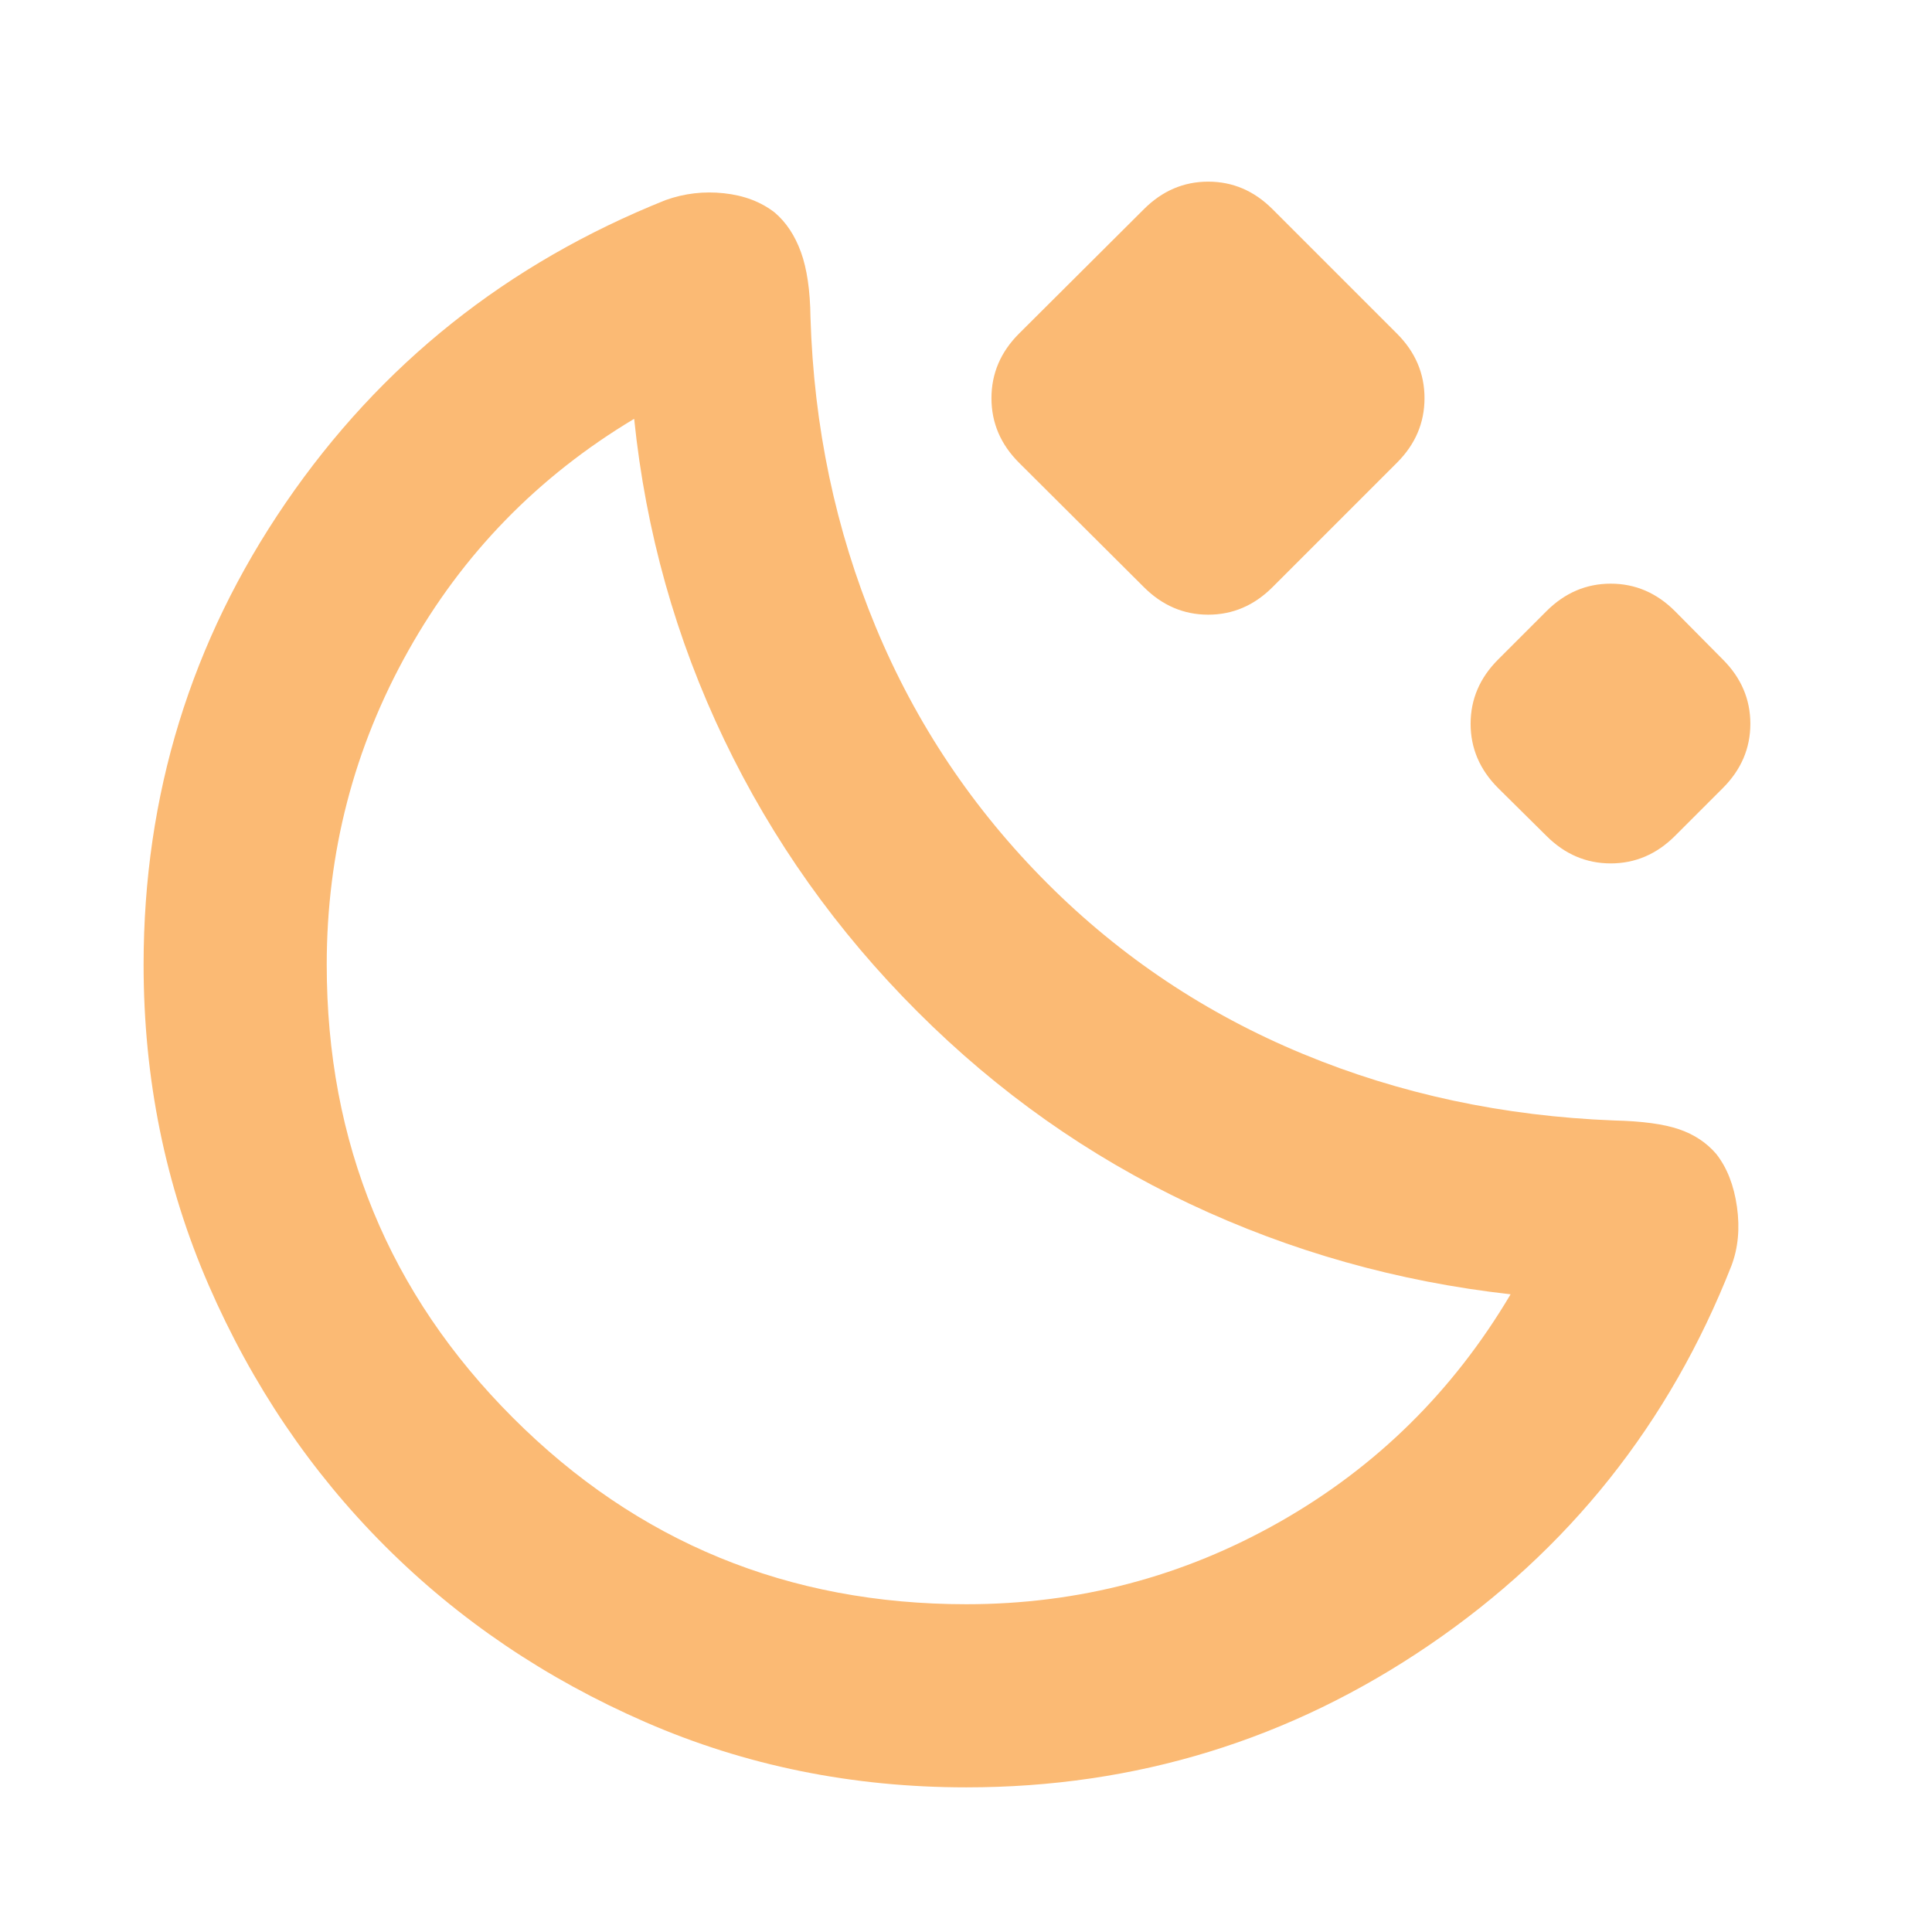
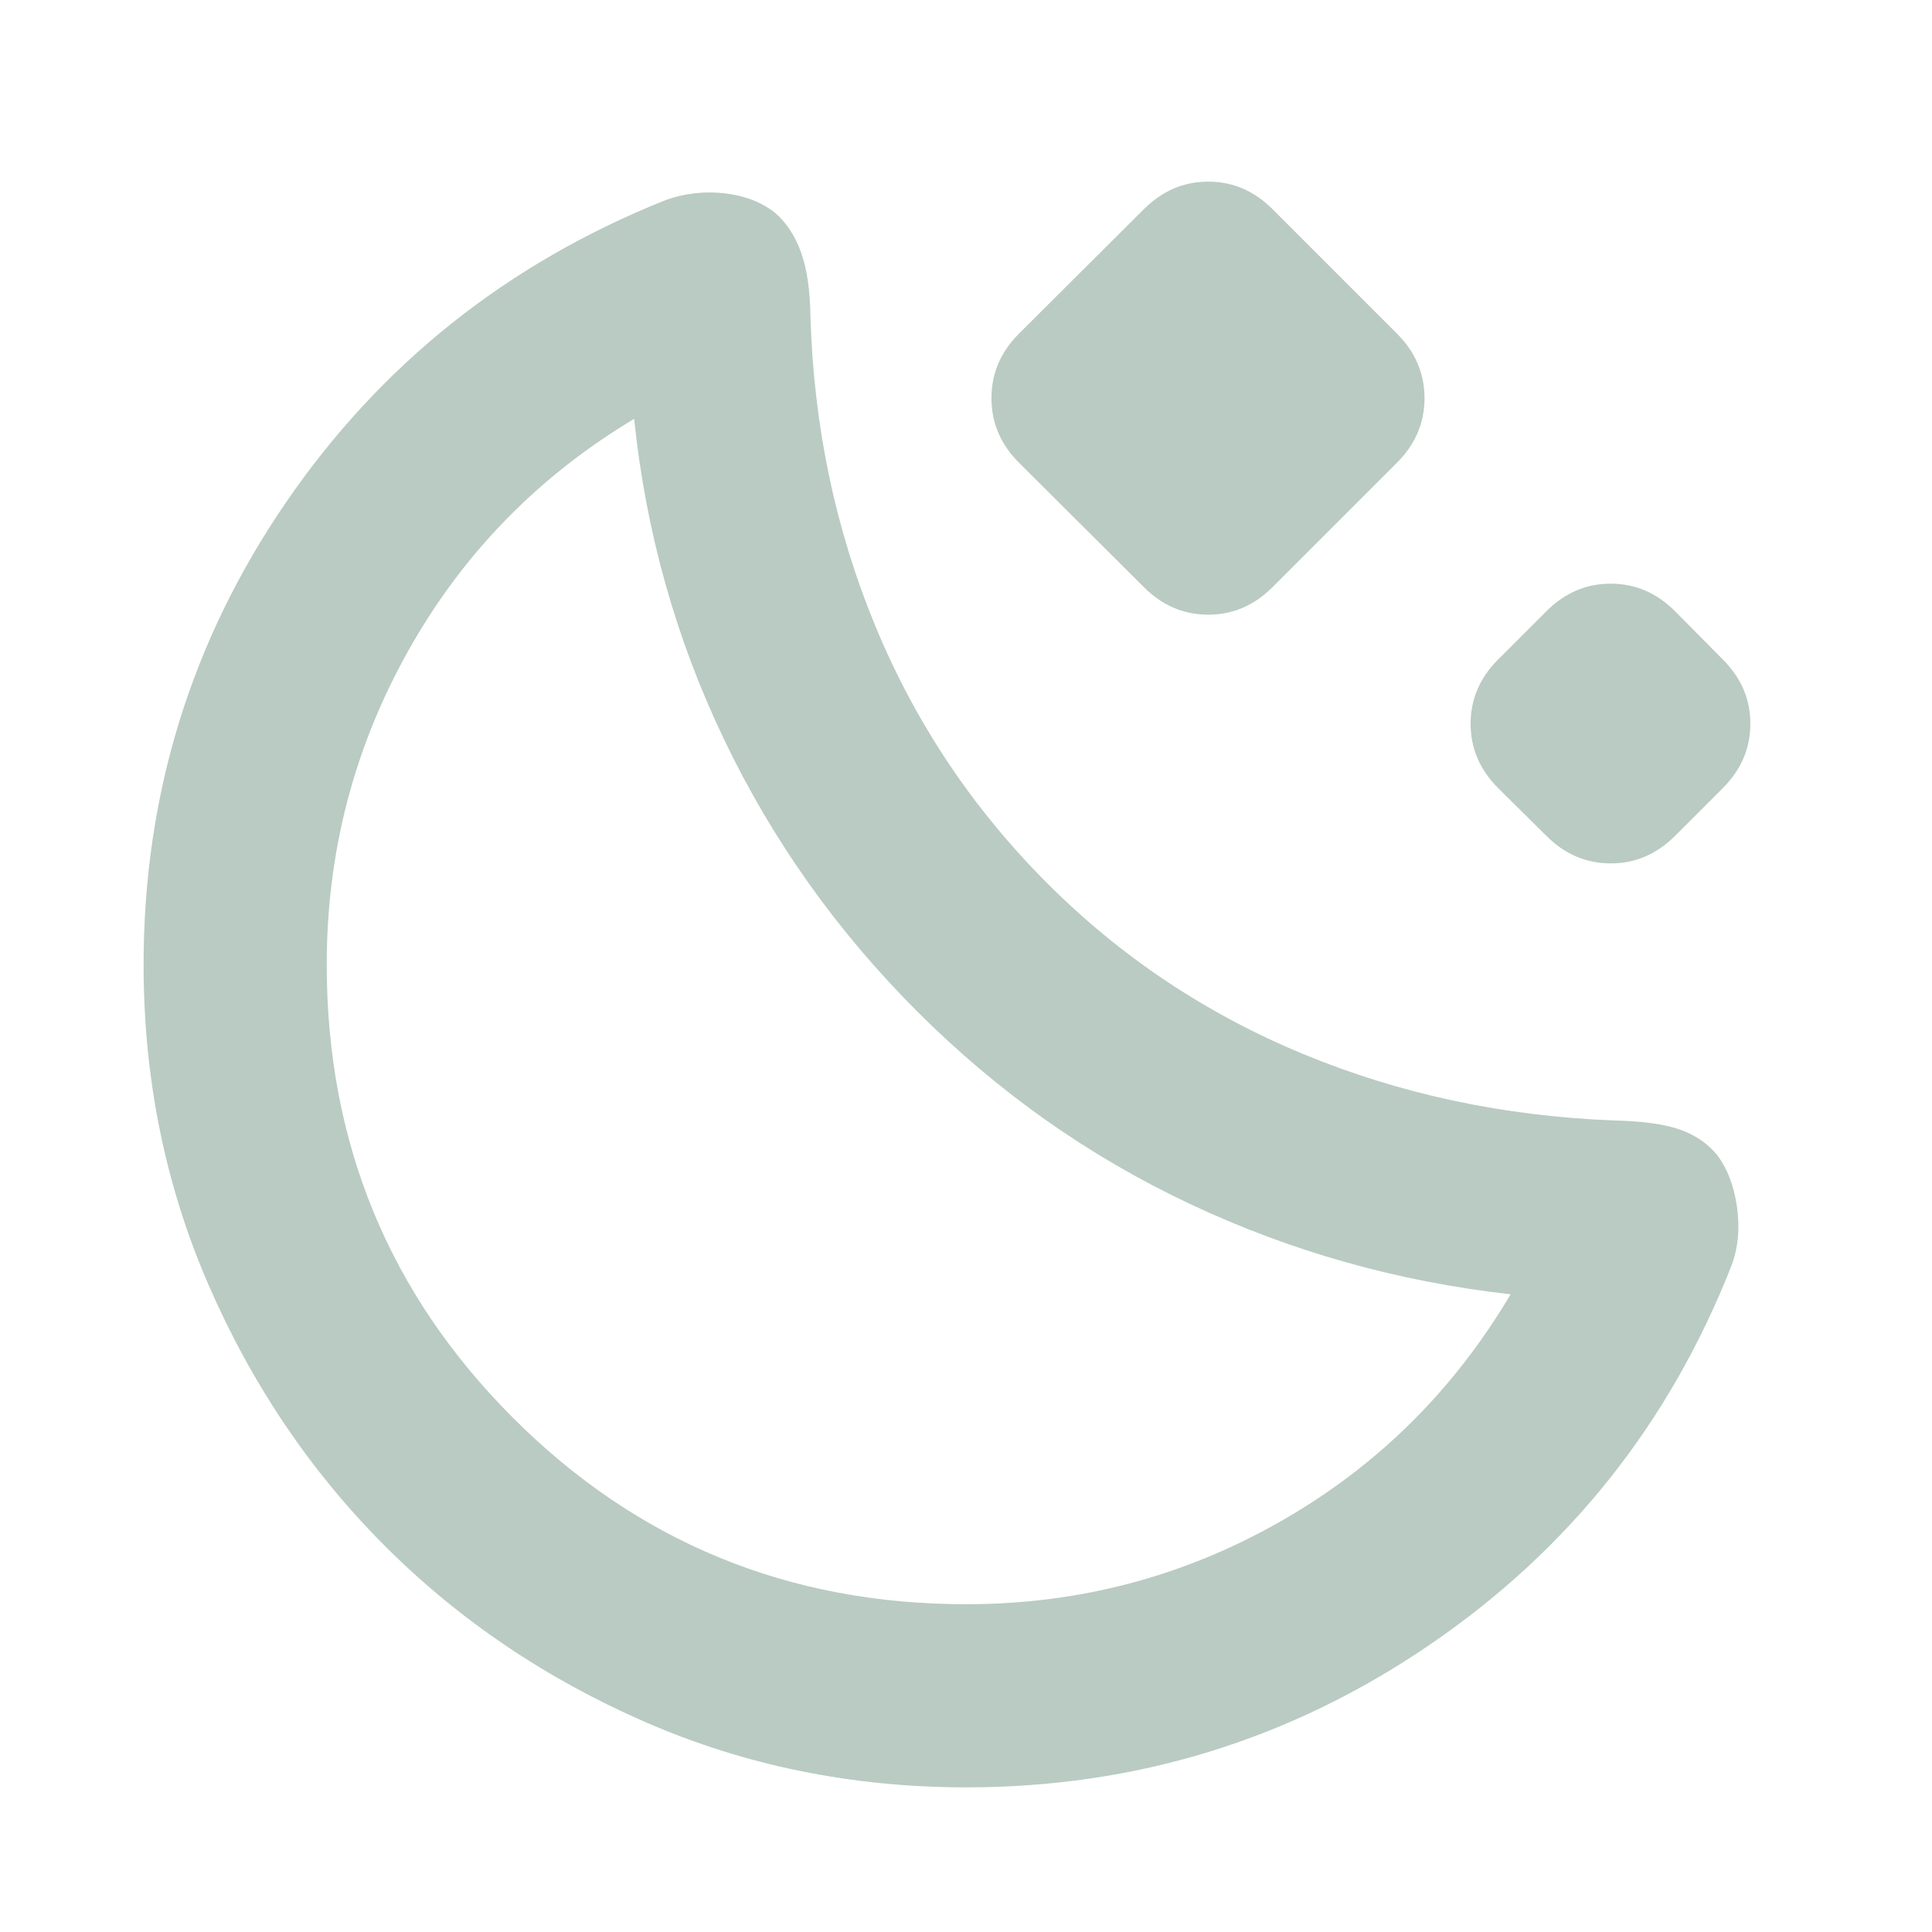
- <svg xmlns="http://www.w3.org/2000/svg" height="500px" viewBox="0 -960 960 960" width="500px" fill="#fbba74">
+ <svg xmlns="http://www.w3.org/2000/svg" height="500px" viewBox="0 -960 960 960" width="500px" fill="#b9cbc3">
  <path d="M480.13-71.87q-84.96 0-159.29-32.36-74.34-32.36-129.56-87.57-55.21-55.22-87.57-129.56-32.36-74.34-32.36-159.29 0-126.39 70.65-229.55 70.65-103.15 188.76-150.39 14-5 29-3.38t25.24 9.62q8.48 7.24 12.98 19.62t4.74 32.38q2.48 81.63 32.36 153.73T520.48-521q54.8 54.8 126.92 84.68 72.12 29.89 154.71 33.08 20.76.48 32.12 4.34 11.36 3.86 18.6 12.33 8 10.24 10.26 26.24 2.26 16-2.74 29.24-46.24 117.63-150.03 188.43-103.8 70.79-230.19 70.79Zm0-91q83.7 0 155.71-40.89t114.77-113.11q-84.09-9.43-159.41-44.93-75.33-35.5-135.37-95.55-60.05-60.04-96.05-135.25-36-75.2-44.67-159.29-71.74 43-112.25 115.27-40.51 72.27-40.51 155.97 0 132.61 92.58 225.19 92.59 92.59 225.2 92.59Zm-24.3-294.48Zm112.58-210.89-62.08-61.85q-13.68-13.67-13.68-32.06t13.68-32.07l62.08-61.85q13.68-13.67 31.95-13.67t31.94 13.67l61.85 61.85q13.68 13.68 13.68 32.07t-13.68 32.06l-61.85 61.85q-13.67 13.67-31.94 13.67-18.27 0-31.95-13.67Zm200 123.59-24-23.76q-13.67-13.68-13.67-31.95t13.67-31.94l24-24q13.68-13.68 31.95-13.68t31.94 13.68l23.77 24q13.67 13.67 13.67 31.94 0 18.27-13.67 31.95l-23.77 23.76q-13.67 13.67-31.94 13.67-18.27 0-31.95-13.67Z" />
</svg>
